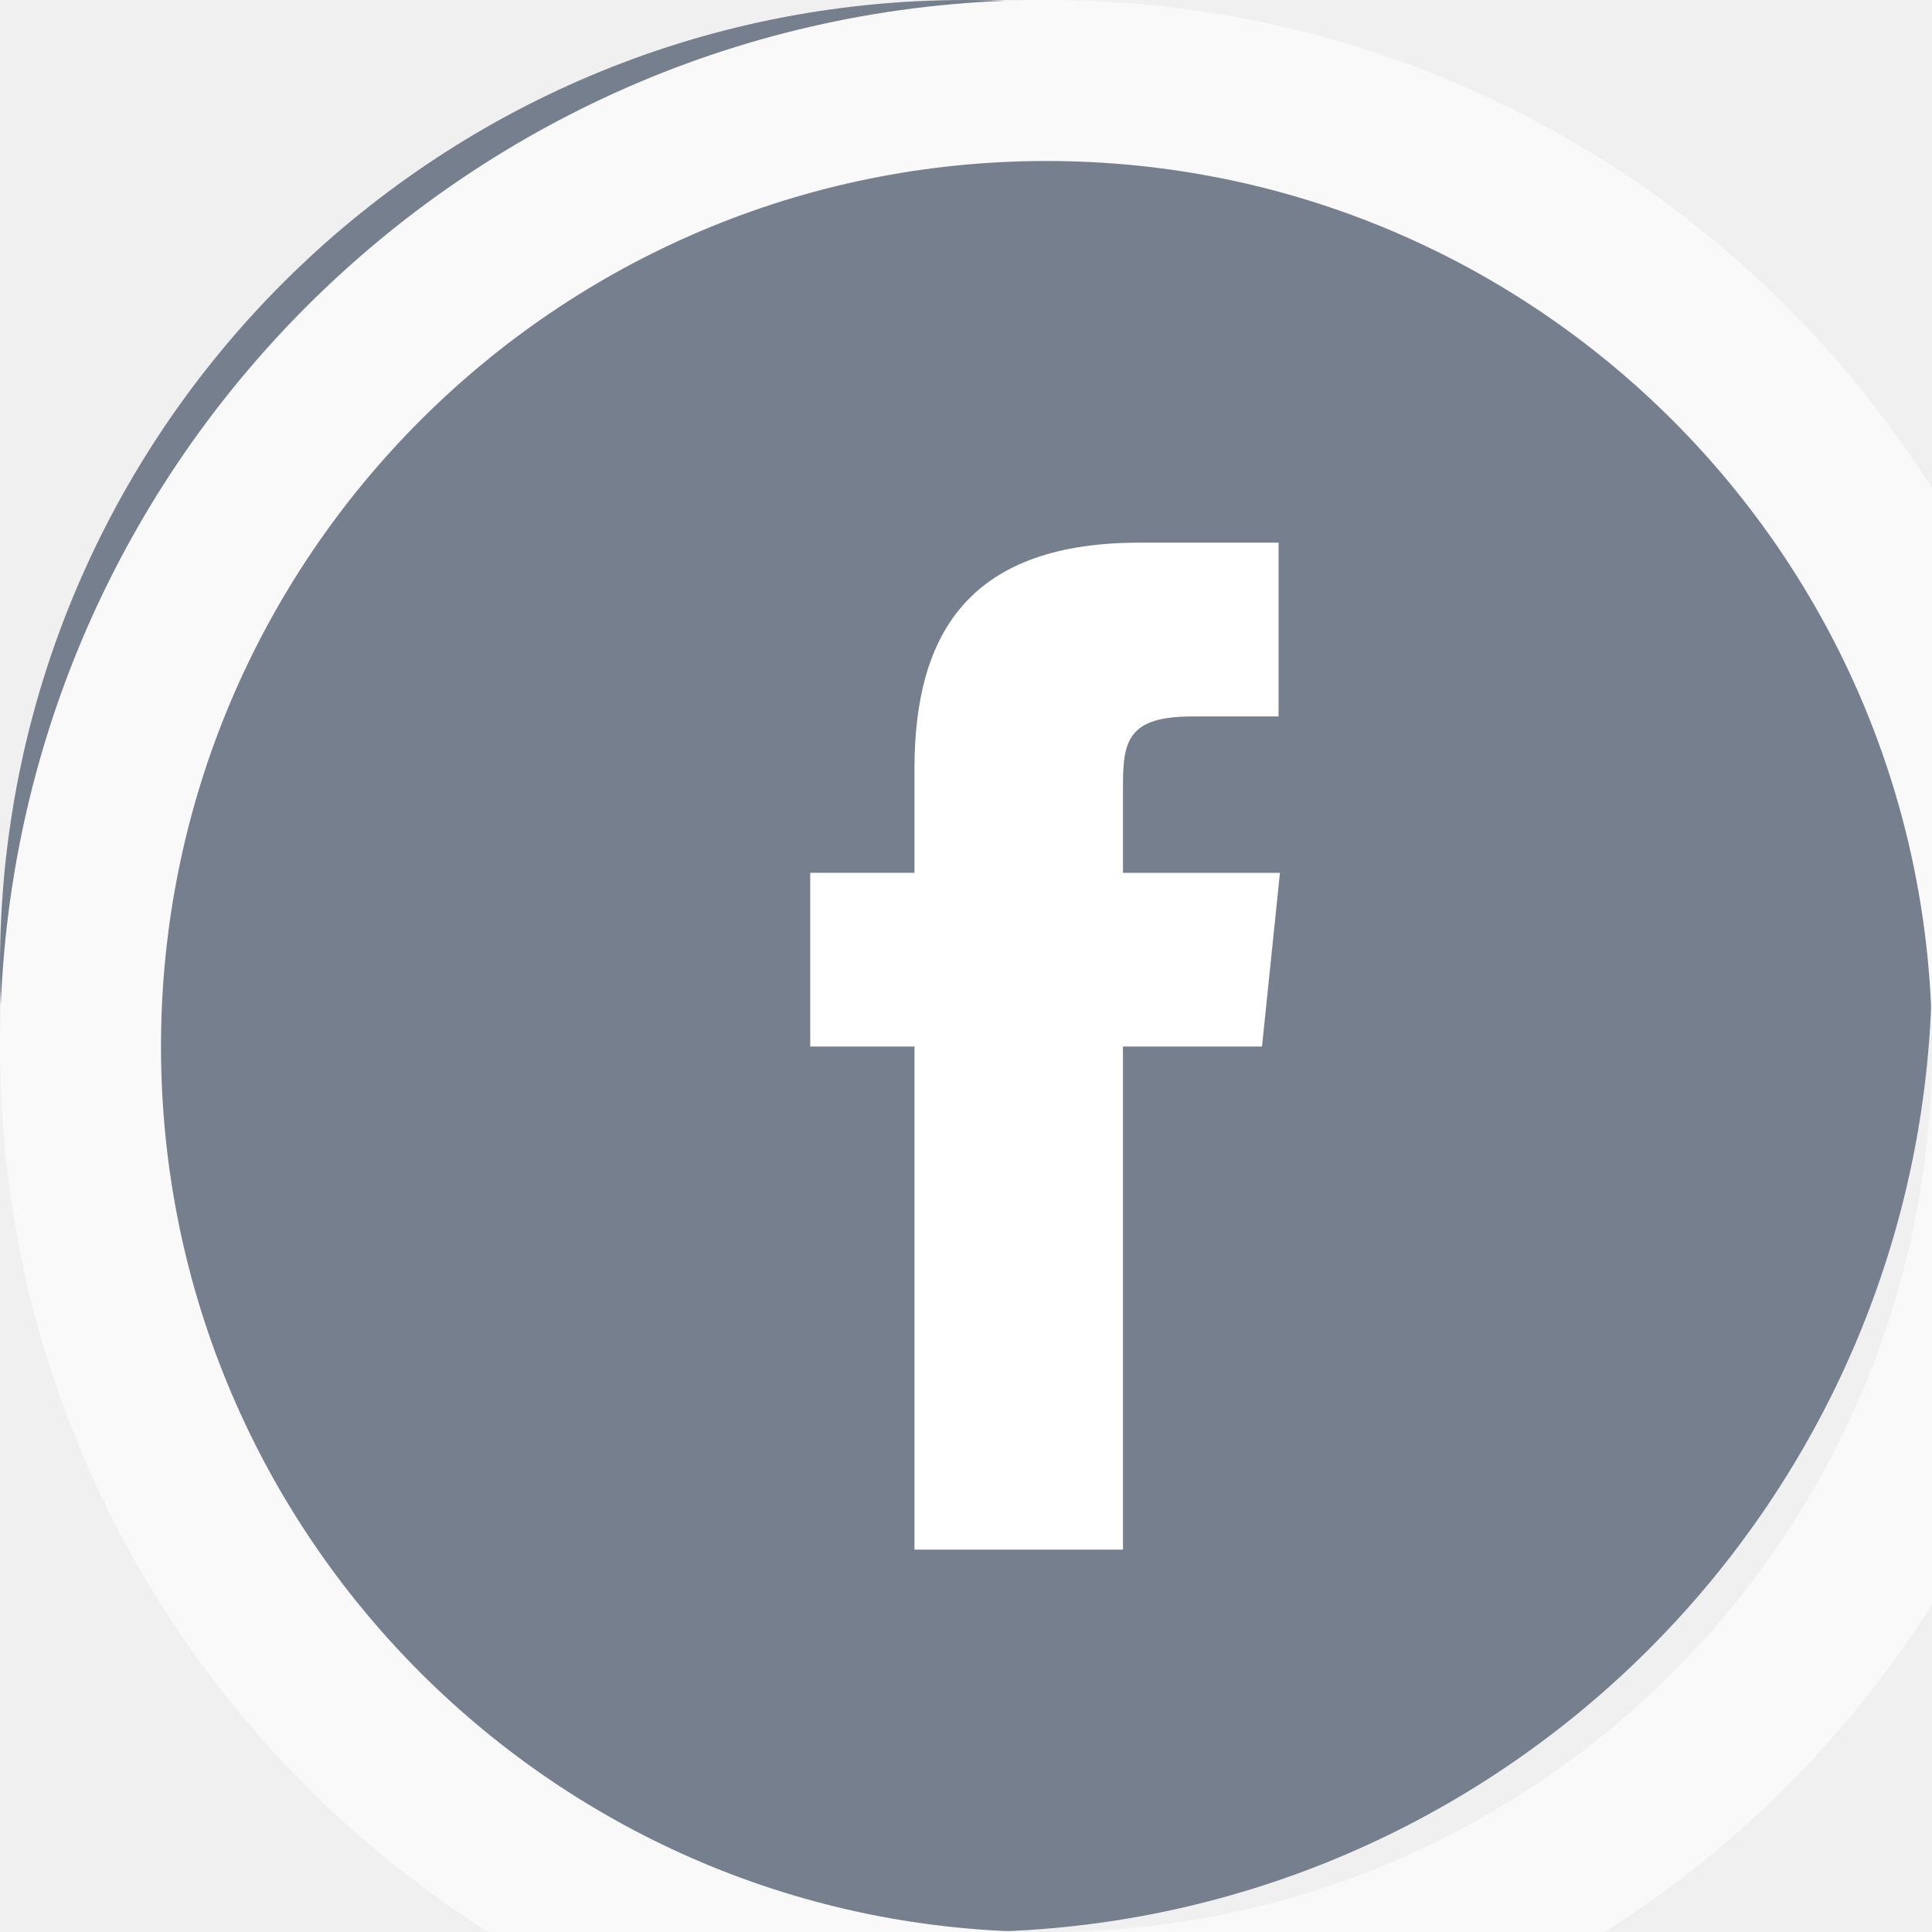
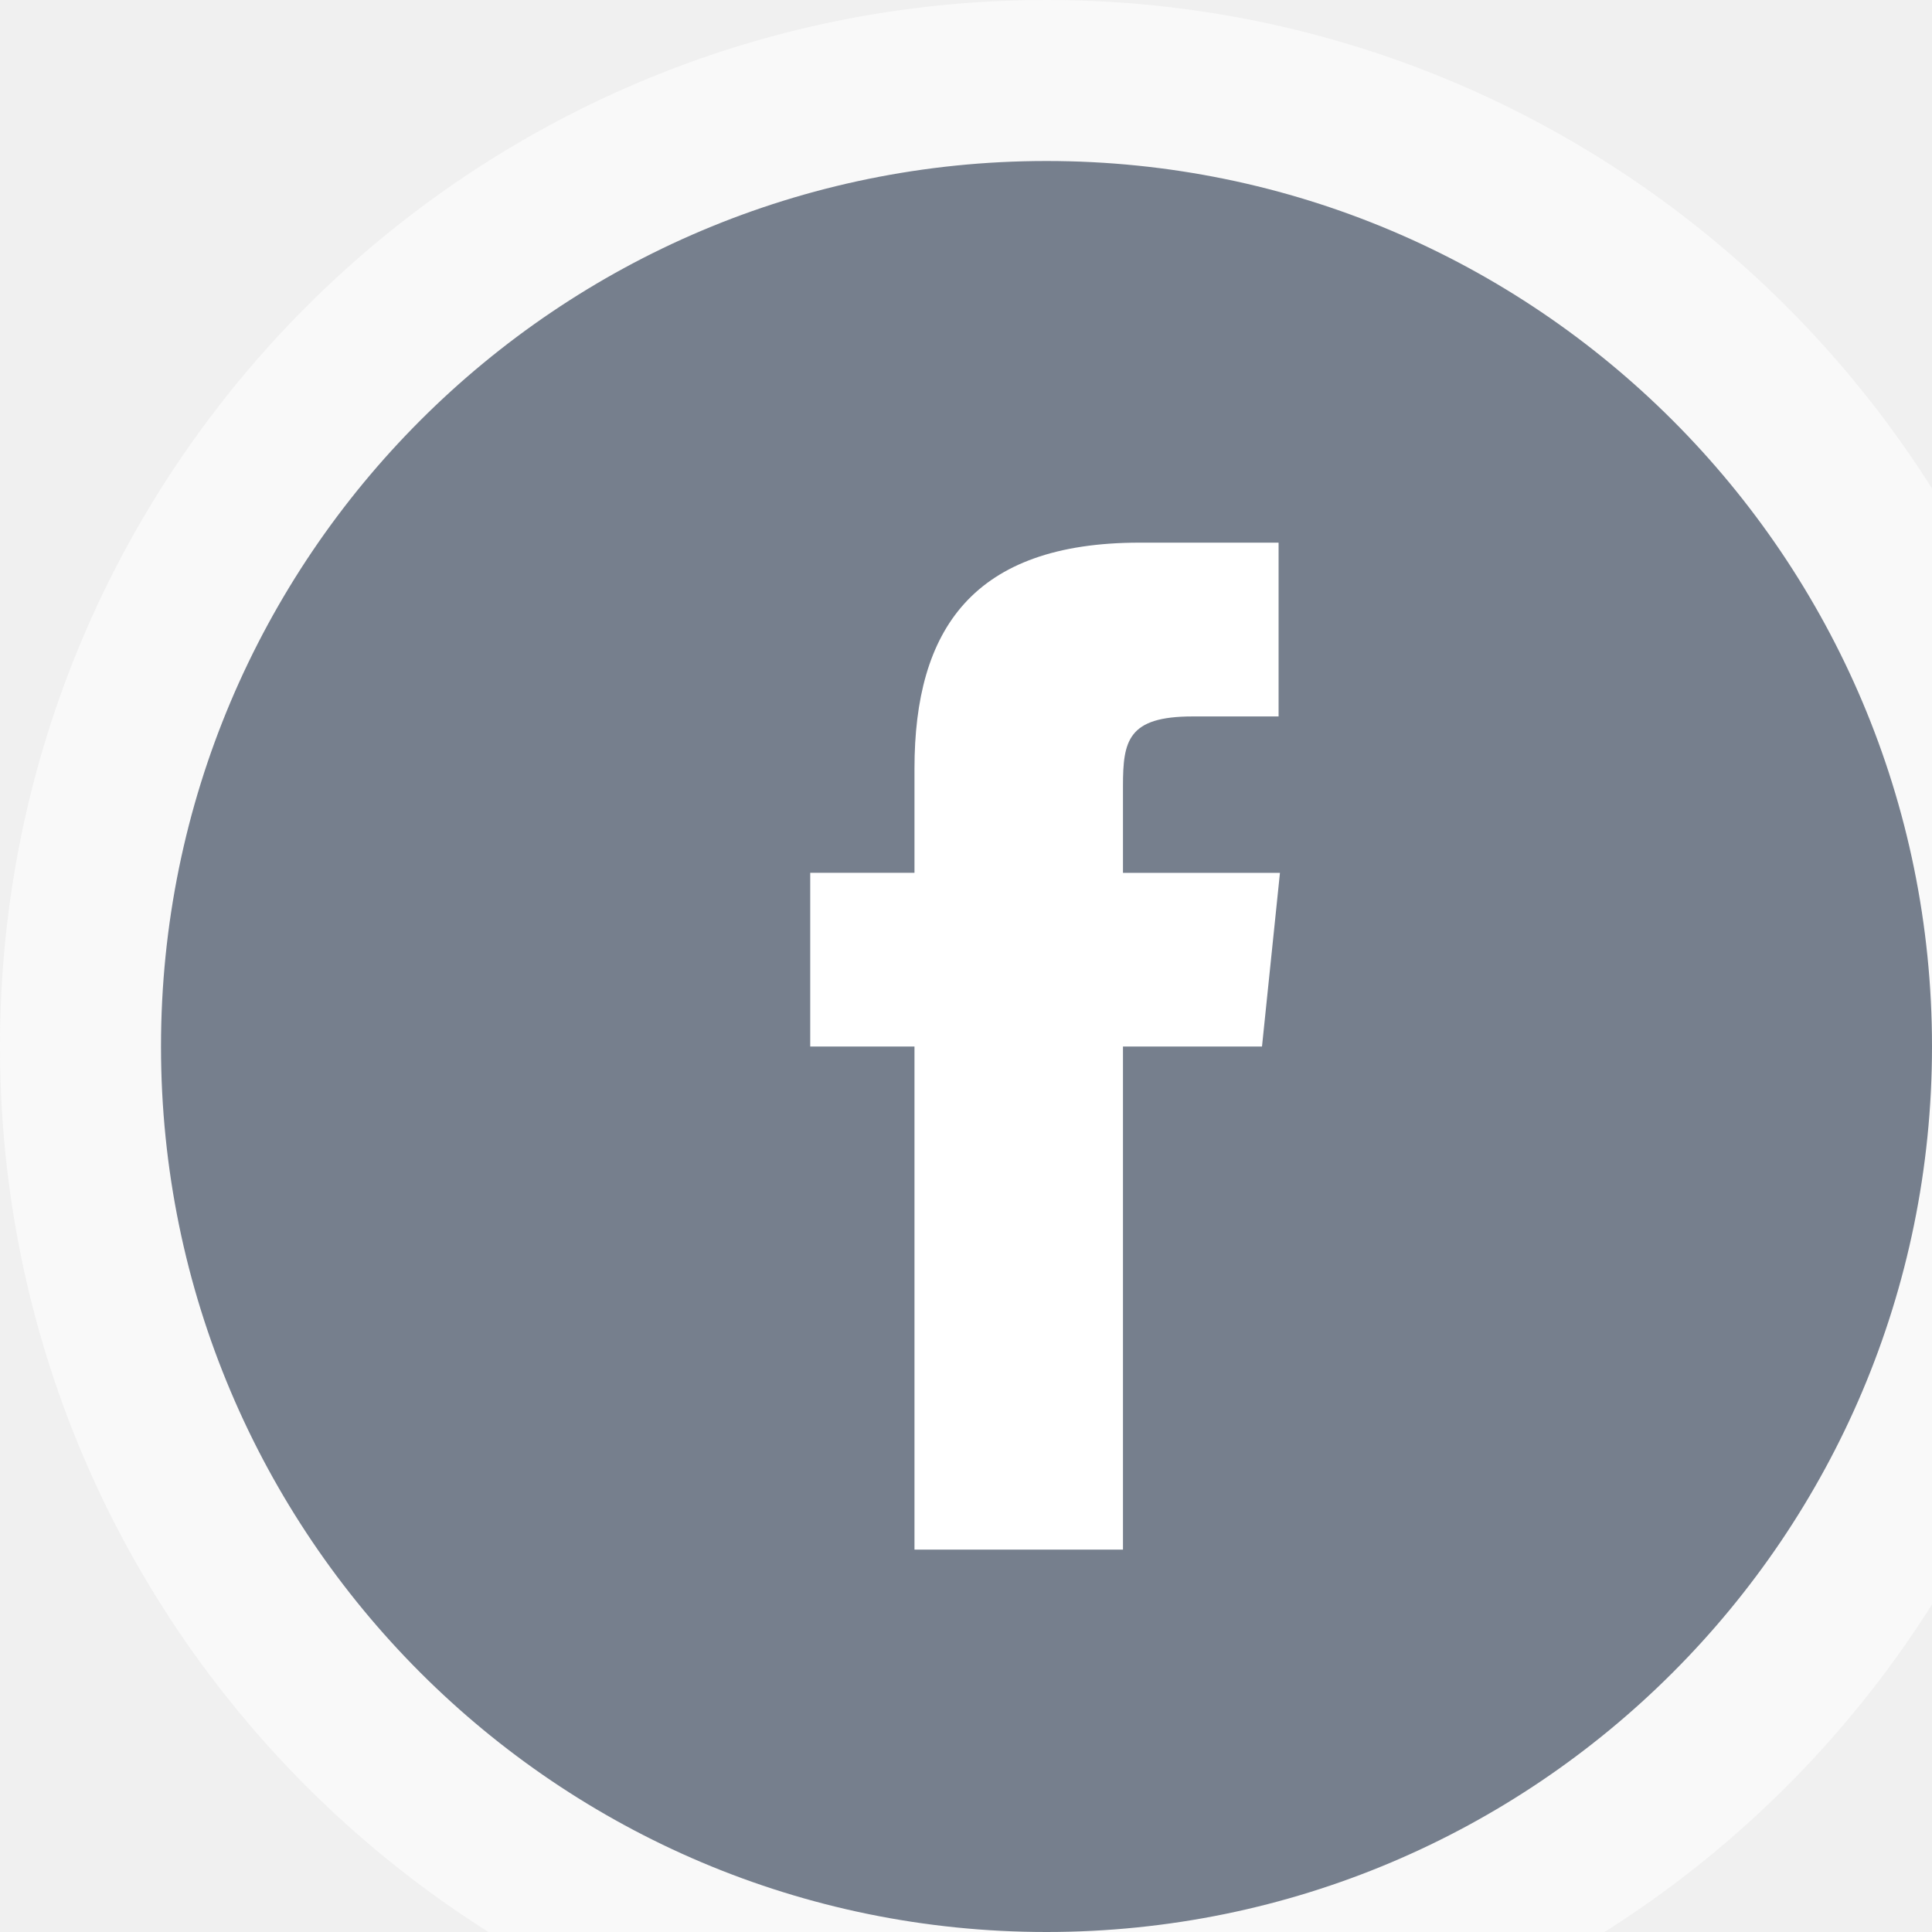
<svg xmlns="http://www.w3.org/2000/svg" viewBox="0 0 24 24">
  <g fill="none">
-     <rect width="24" height="24" fill="#767F8D" rx="12" />
+     <rect width="24" height="24" x="1" y="1" fill="#767F8D" rx="12" />
    <path fill="#fff" d="M13.95 19.25h-2.59V13h-1.295v-2.158h1.295V9.547c0-1.727.725-2.806 2.797-2.806h1.726V8.9h-1.07c-.803 0-.863.303-.863.864v1.079h1.95L15.677 13H13.95v6.25Z" />
    <path fill="#F9F9F9" d="M13 24C6.925 24 2 19.075 2 13H0c0 7.18 5.82 13 13 13v-2Zm11-11c0 6.075-4.925 11-11 11v2c7.18 0 13-5.82 13-13h-2ZM13 2c6.075 0 11 4.925 11 11h2c0-7.18-5.82-13-13-13v2Zm0-2C5.82 0 0 5.82 0 13h2C2 6.925 6.925 2 13 2V0Z" />
  </g>
</svg>
